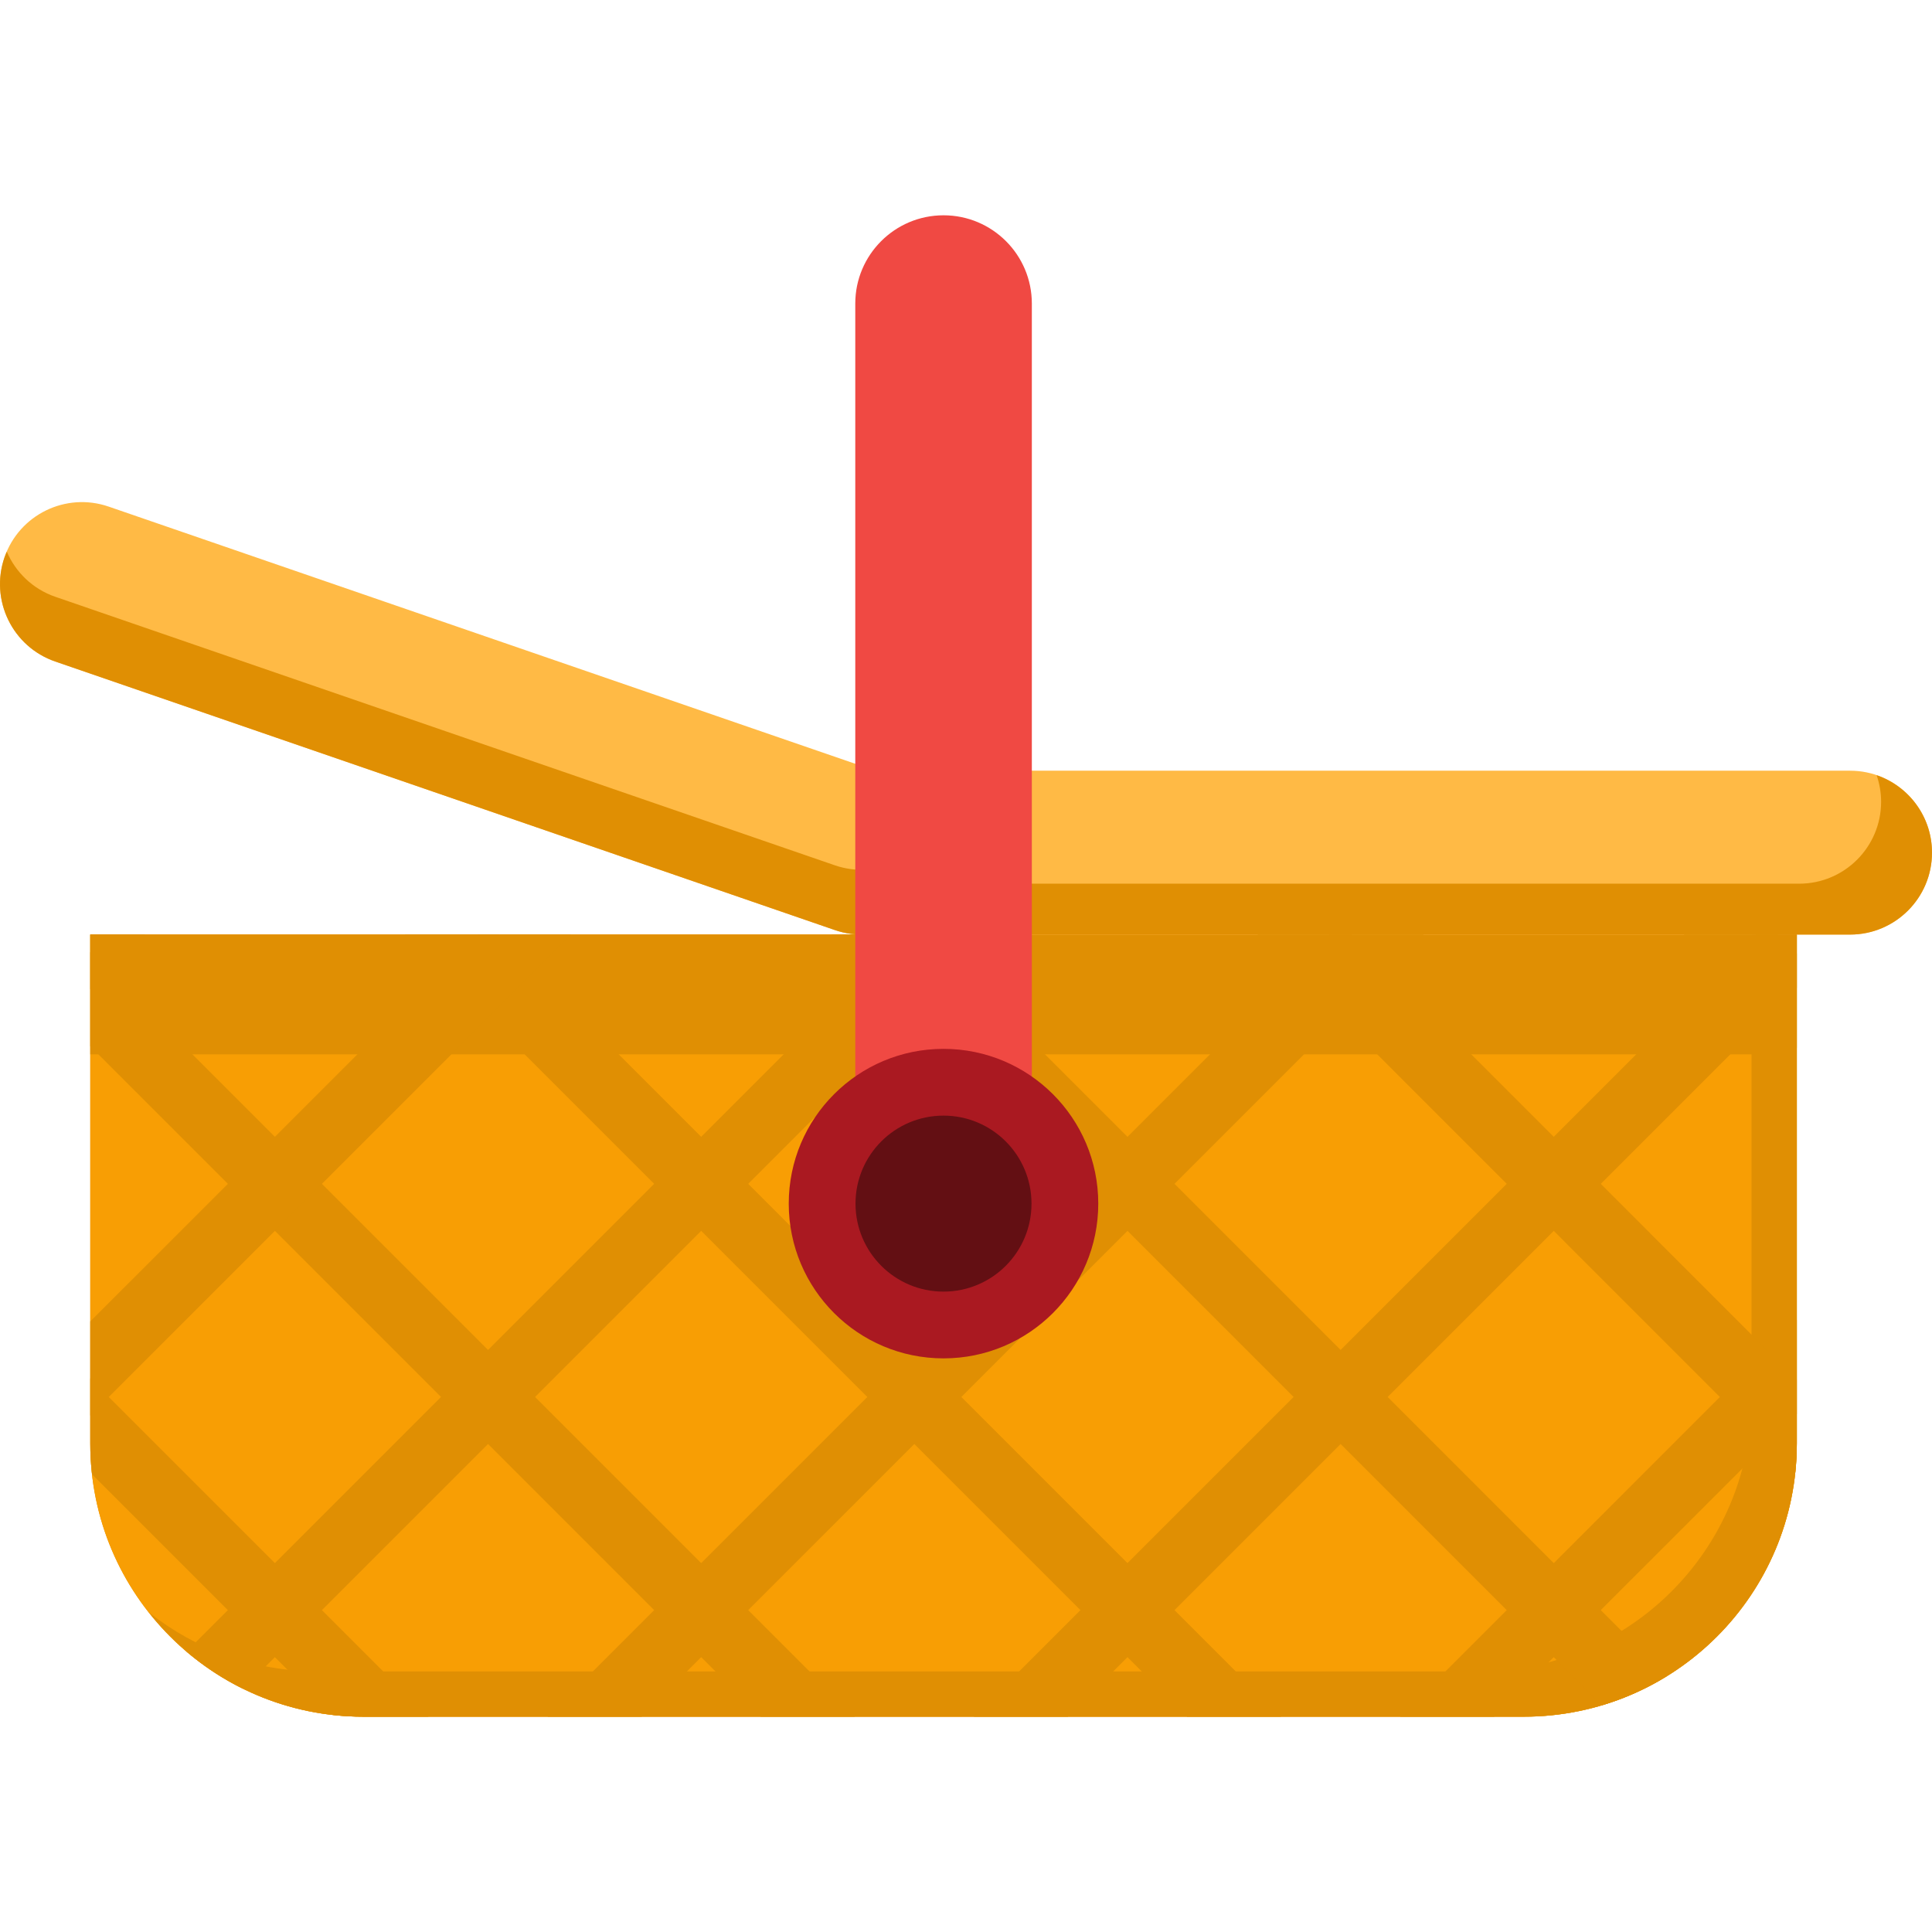
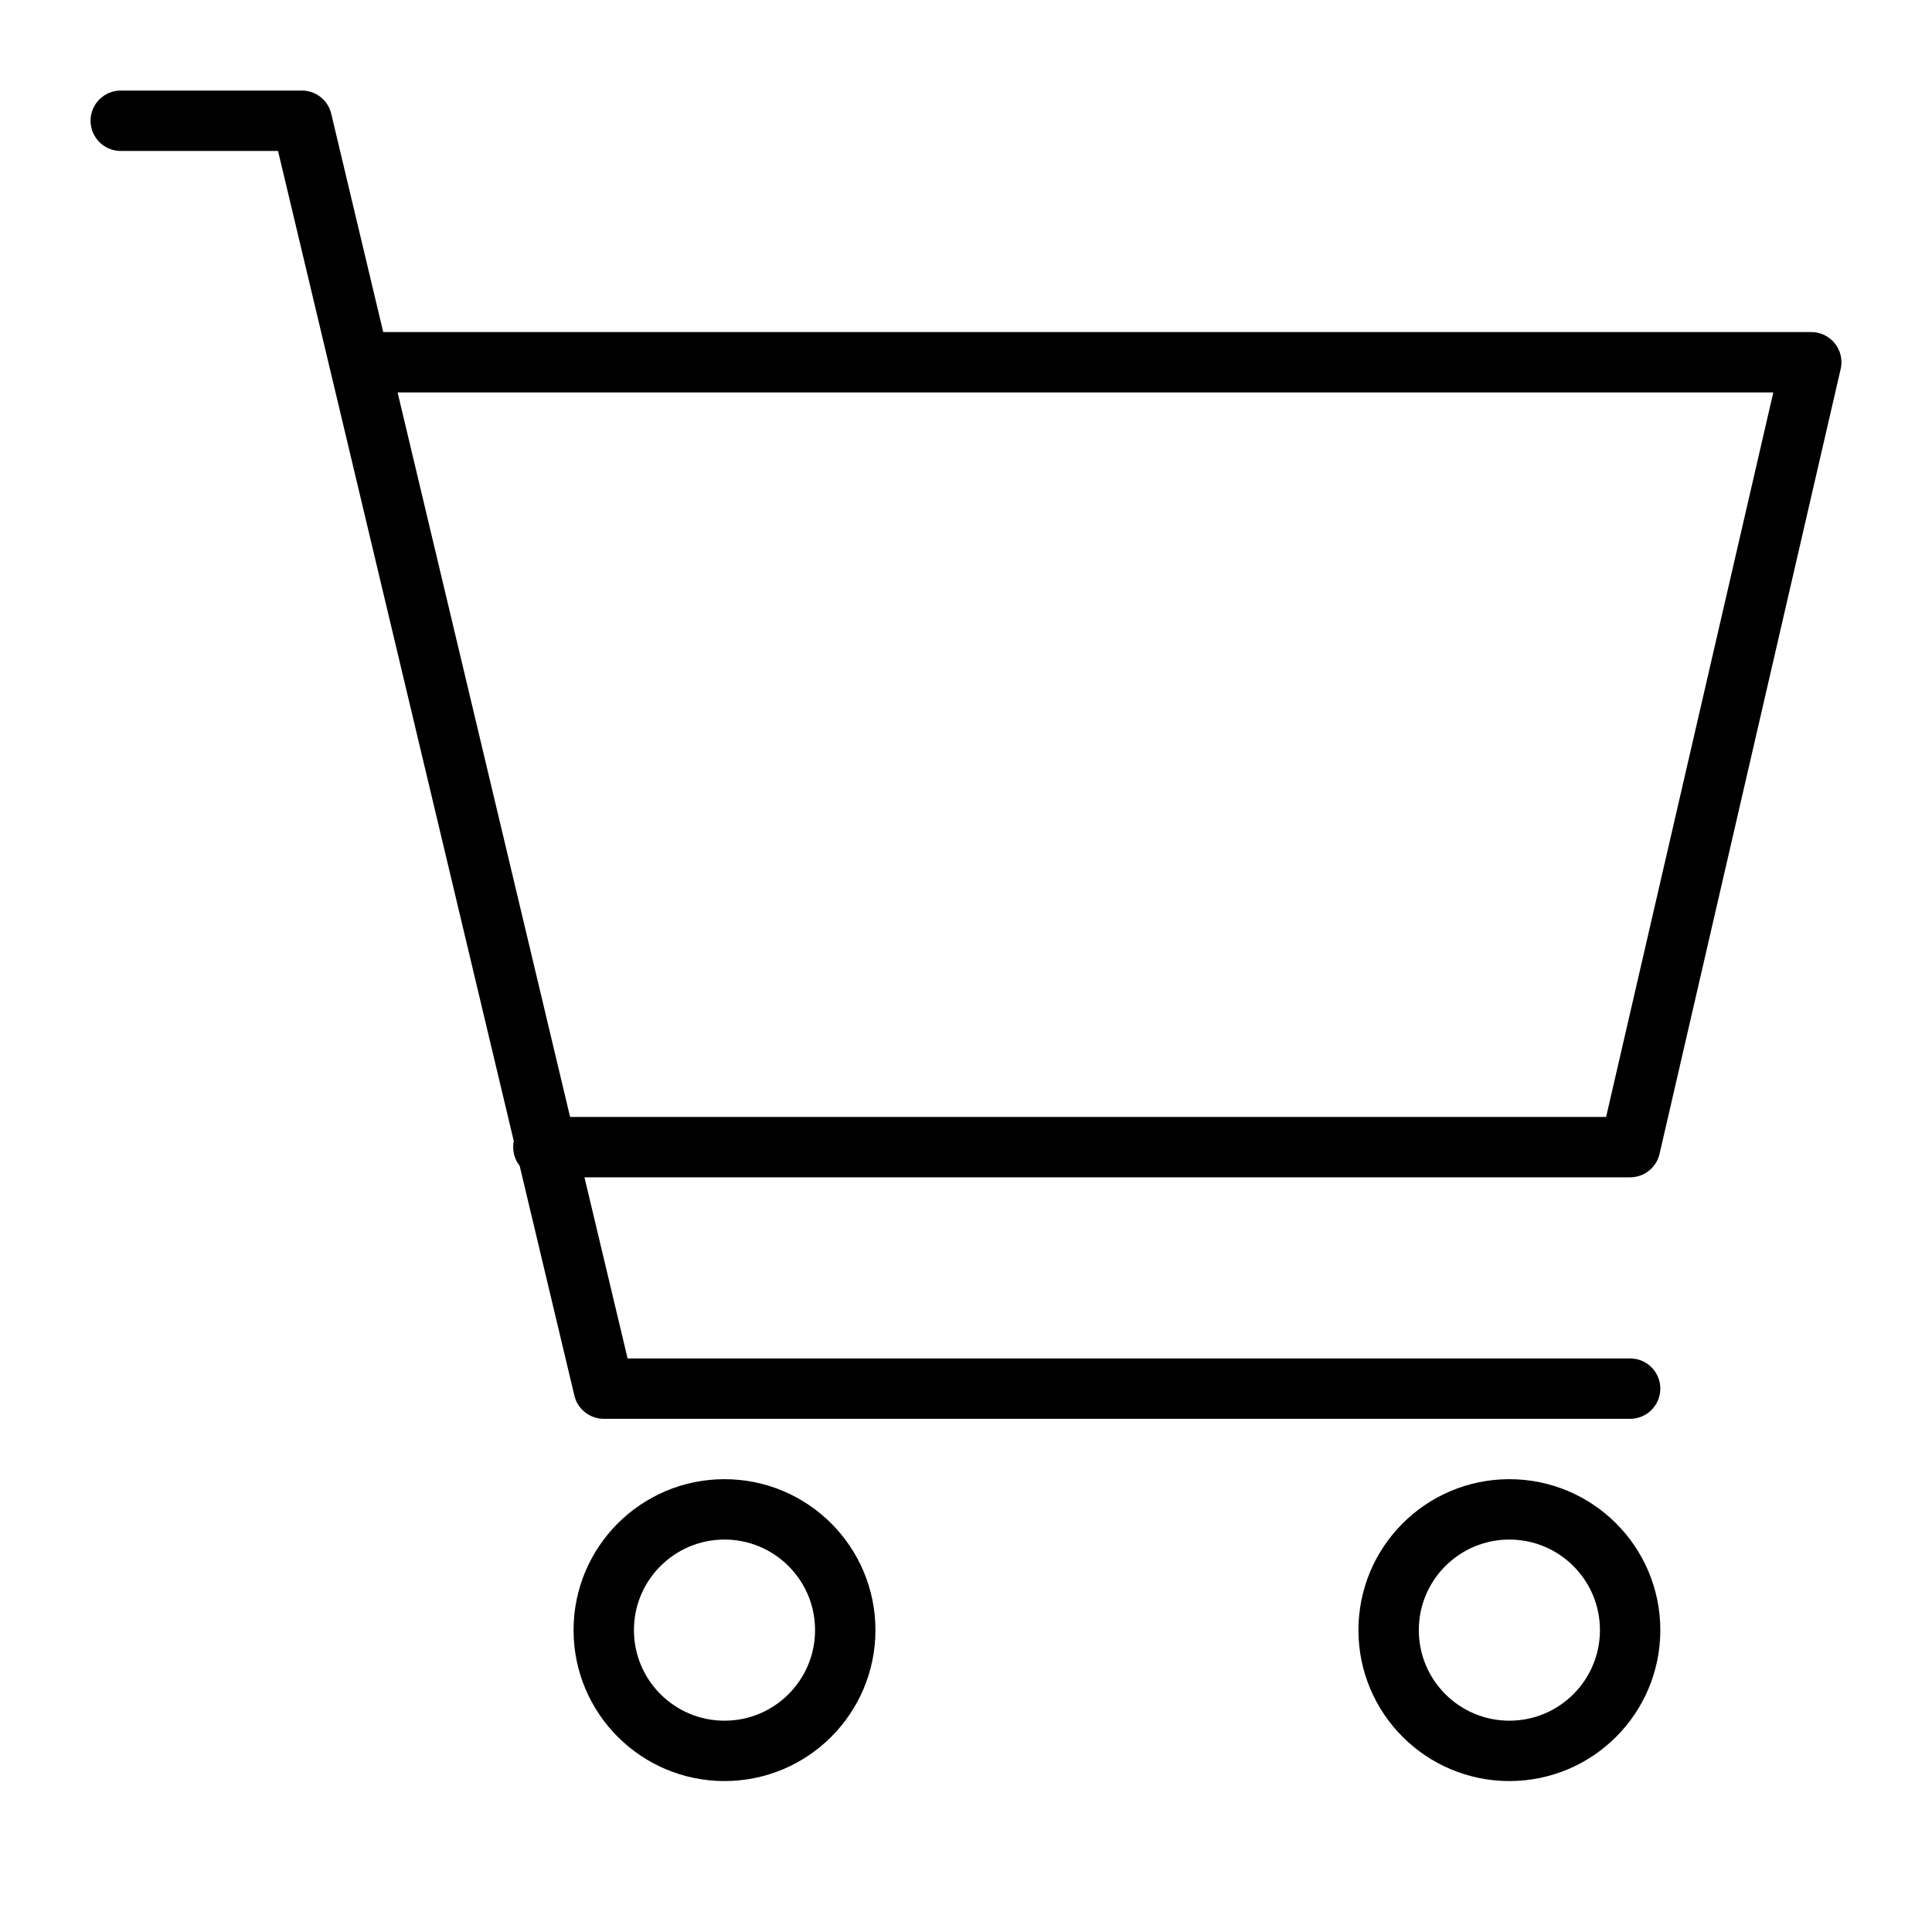
- <svg xmlns="http://www.w3.org/2000/svg" version="1.1" id="Layer_1" x="0px" y="0px" viewBox="0 0 512.001 512.001" style="enable-background:new 0 0 512.001 512.001;" xml:space="preserve">
-   <path style="fill:#E08F03;" d="M476.178,247.673V382.56c0,39.976-32.404,72.38-72.38,72.38H96.309  c-39.976,0-72.384-32.404-72.384-72.38V247.673H476.178z" />
-   <path style="fill:#F89E04;" d="M476.178,247.673V382.56c0,39.976-32.404,72.38-72.38,72.38H96.309  c-39.976,0-72.384-32.404-72.384-72.38V247.673H476.178z" />
-   <g>
-     <path style="fill:#E08F03;" d="M464.173,247.673v122.887c0,39.976-32.404,72.38-72.38,72.38H84.304   c-16.925,0-32.459-5.856-44.787-15.592c13.256,16.785,33.745,27.597,56.796,27.597h307.485c39.976,0,72.38-32.404,72.38-72.38   V247.673H464.173z" />
-     <rect x="23.925" y="247.661" style="fill:#E08F03;" width="452.237" height="31.753" />
-   </g>
-   <path style="fill:#FFBA45;" d="M512.001,225.959c0,11.989-9.724,21.713-21.713,21.713H271.765c-11.993,0-21.713-9.724-21.713-21.713  l0,0c0-11.997,9.72-21.713,21.713-21.713h218.523C502.277,204.246,512.001,213.962,512.001,225.959L512.001,225.959z" />
-   <path style="fill:#E08F03;" d="M497.326,205.431c0.756,2.211,1.189,4.57,1.189,7.038c0,11.993-9.724,21.717-21.713,21.717H258.278  c-2.468,0-4.831-0.433-7.038-1.189c2.924,8.531,10.995,14.676,20.524,14.676h218.523c11.989,0,21.713-9.724,21.713-21.713  C512.001,216.434,505.857,208.36,497.326,205.431z" />
-   <path style="fill:#FFBA45;" d="M248.862,233.024c-3.903,11.338-16.259,17.362-27.601,13.455L14.65,175.312  C3.308,171.409-2.716,159.05,1.19,147.712l0,0c3.907-11.338,16.262-17.362,27.601-13.459l206.616,71.171  C246.745,209.327,252.769,221.686,248.862,233.024L248.862,233.024z" />
-   <g>
-     <path style="fill:#E08F03;" d="M221.262,229.32L14.65,158.153c-6.016-2.074-10.515-6.538-12.851-11.954   c-0.214,0.499-0.429,0.994-0.608,1.513c-3.907,11.338,2.117,23.698,13.459,27.601l206.608,71.167   c11.342,3.907,23.698-2.117,27.601-13.455c1.832-5.318,1.458-10.859-0.608-15.65C243.809,227.722,232.077,233.048,221.262,229.32z" />
-     <path style="fill:#E08F03;" d="M23.925,365.315v17.245c0,2.753,0.168,5.466,0.468,8.141l63.775,63.775   c2.675,0.304,5.384,0.464,8.137,0.464h17.245L23.925,365.315z" />
-     <polygon style="fill:#E08F03;" points="201.603,454.94 226.521,454.94 23.925,252.343 23.925,277.262  " />
-     <polygon style="fill:#E08F03;" points="314.571,454.94 339.489,454.94 132.222,247.673 107.304,247.673  " />
-     <path style="fill:#E08F03;" d="M424.517,451.918c6.117-1.829,11.892-4.429,17.21-7.712L245.193,247.673h-24.922L424.517,451.918z" />
-     <path style="fill:#E08F03;" d="M358.161,247.673h-24.918l142.525,142.533c0.261-2.511,0.405-5.061,0.405-7.642v-16.871   L358.161,247.673z" />
-     <polygon style="fill:#E08F03;" points="476.178,277.636 476.178,252.718 471.125,247.673 446.211,247.673  " />
-     <polygon style="fill:#E08F03;" points="38.406,247.673 23.925,247.673 23.925,262.149  " />
-     <polygon style="fill:#E08F03;" points="23.925,375.121 151.373,247.673 126.455,247.673 23.925,350.199  " />
-     <path style="fill:#E08F03;" d="M264.341,247.673h-24.918L49.416,437.679c4.562,3.879,9.603,7.217,15.034,9.884L264.341,247.673z" />
-     <polygon style="fill:#E08F03;" points="377.313,247.673 352.395,247.673 145.123,454.94 170.042,454.94  " />
-     <polygon style="fill:#E08F03;" points="476.178,261.775 476.178,247.673 465.358,247.673 258.091,454.94 283.009,454.94  " />
-     <polygon style="fill:#E08F03;" points="395.977,454.94 476.178,374.743 476.178,349.828 371.059,454.94  " />
-   </g>
-   <path style="fill:#F04943;" d="M273.449,288.958c0,12.921-10.476,23.394-23.397,23.394l0,0c-12.917,0-23.394-10.473-23.394-23.394  V80.451c0-12.917,10.476-23.394,23.394-23.394l0,0c12.921,0,23.397,10.473,23.397,23.394V288.958z" />
-   <circle style="fill:#AA1921;" cx="250.04" cy="318.972" r="41.013" />
-   <circle style="fill:#630F13;" cx="250.04" cy="318.972" r="23.32" />
-   <g>
- </g>
-   <g>
- </g>
-   <g>
- </g>
-   <g>
- </g>
-   <g>
- </g>
-   <g>
- </g>
-   <g>
- </g>
-   <g>
- </g>
-   <g>
- </g>
-   <g>
- </g>
-   <g>
- </g>
-   <g>
- </g>
-   <g>
- </g>
-   <g>
- </g>
-   <g>
- </g>
+ <svg xmlns="http://www.w3.org/2000/svg" id="i-cart" viewBox="0 0 32 32" width="32" height="32" fill="none" stroke="currentcolor" stroke-linecap="round" stroke-linejoin="round" stroke-width="1">
+   <path d="M6 6 L30 6 27 19 9 19 M27 23 L10 23 5 2 2 2" />
+   <circle cx="25" cy="27" r="2" />
+   <circle cx="12" cy="27" r="2" />
</svg>
